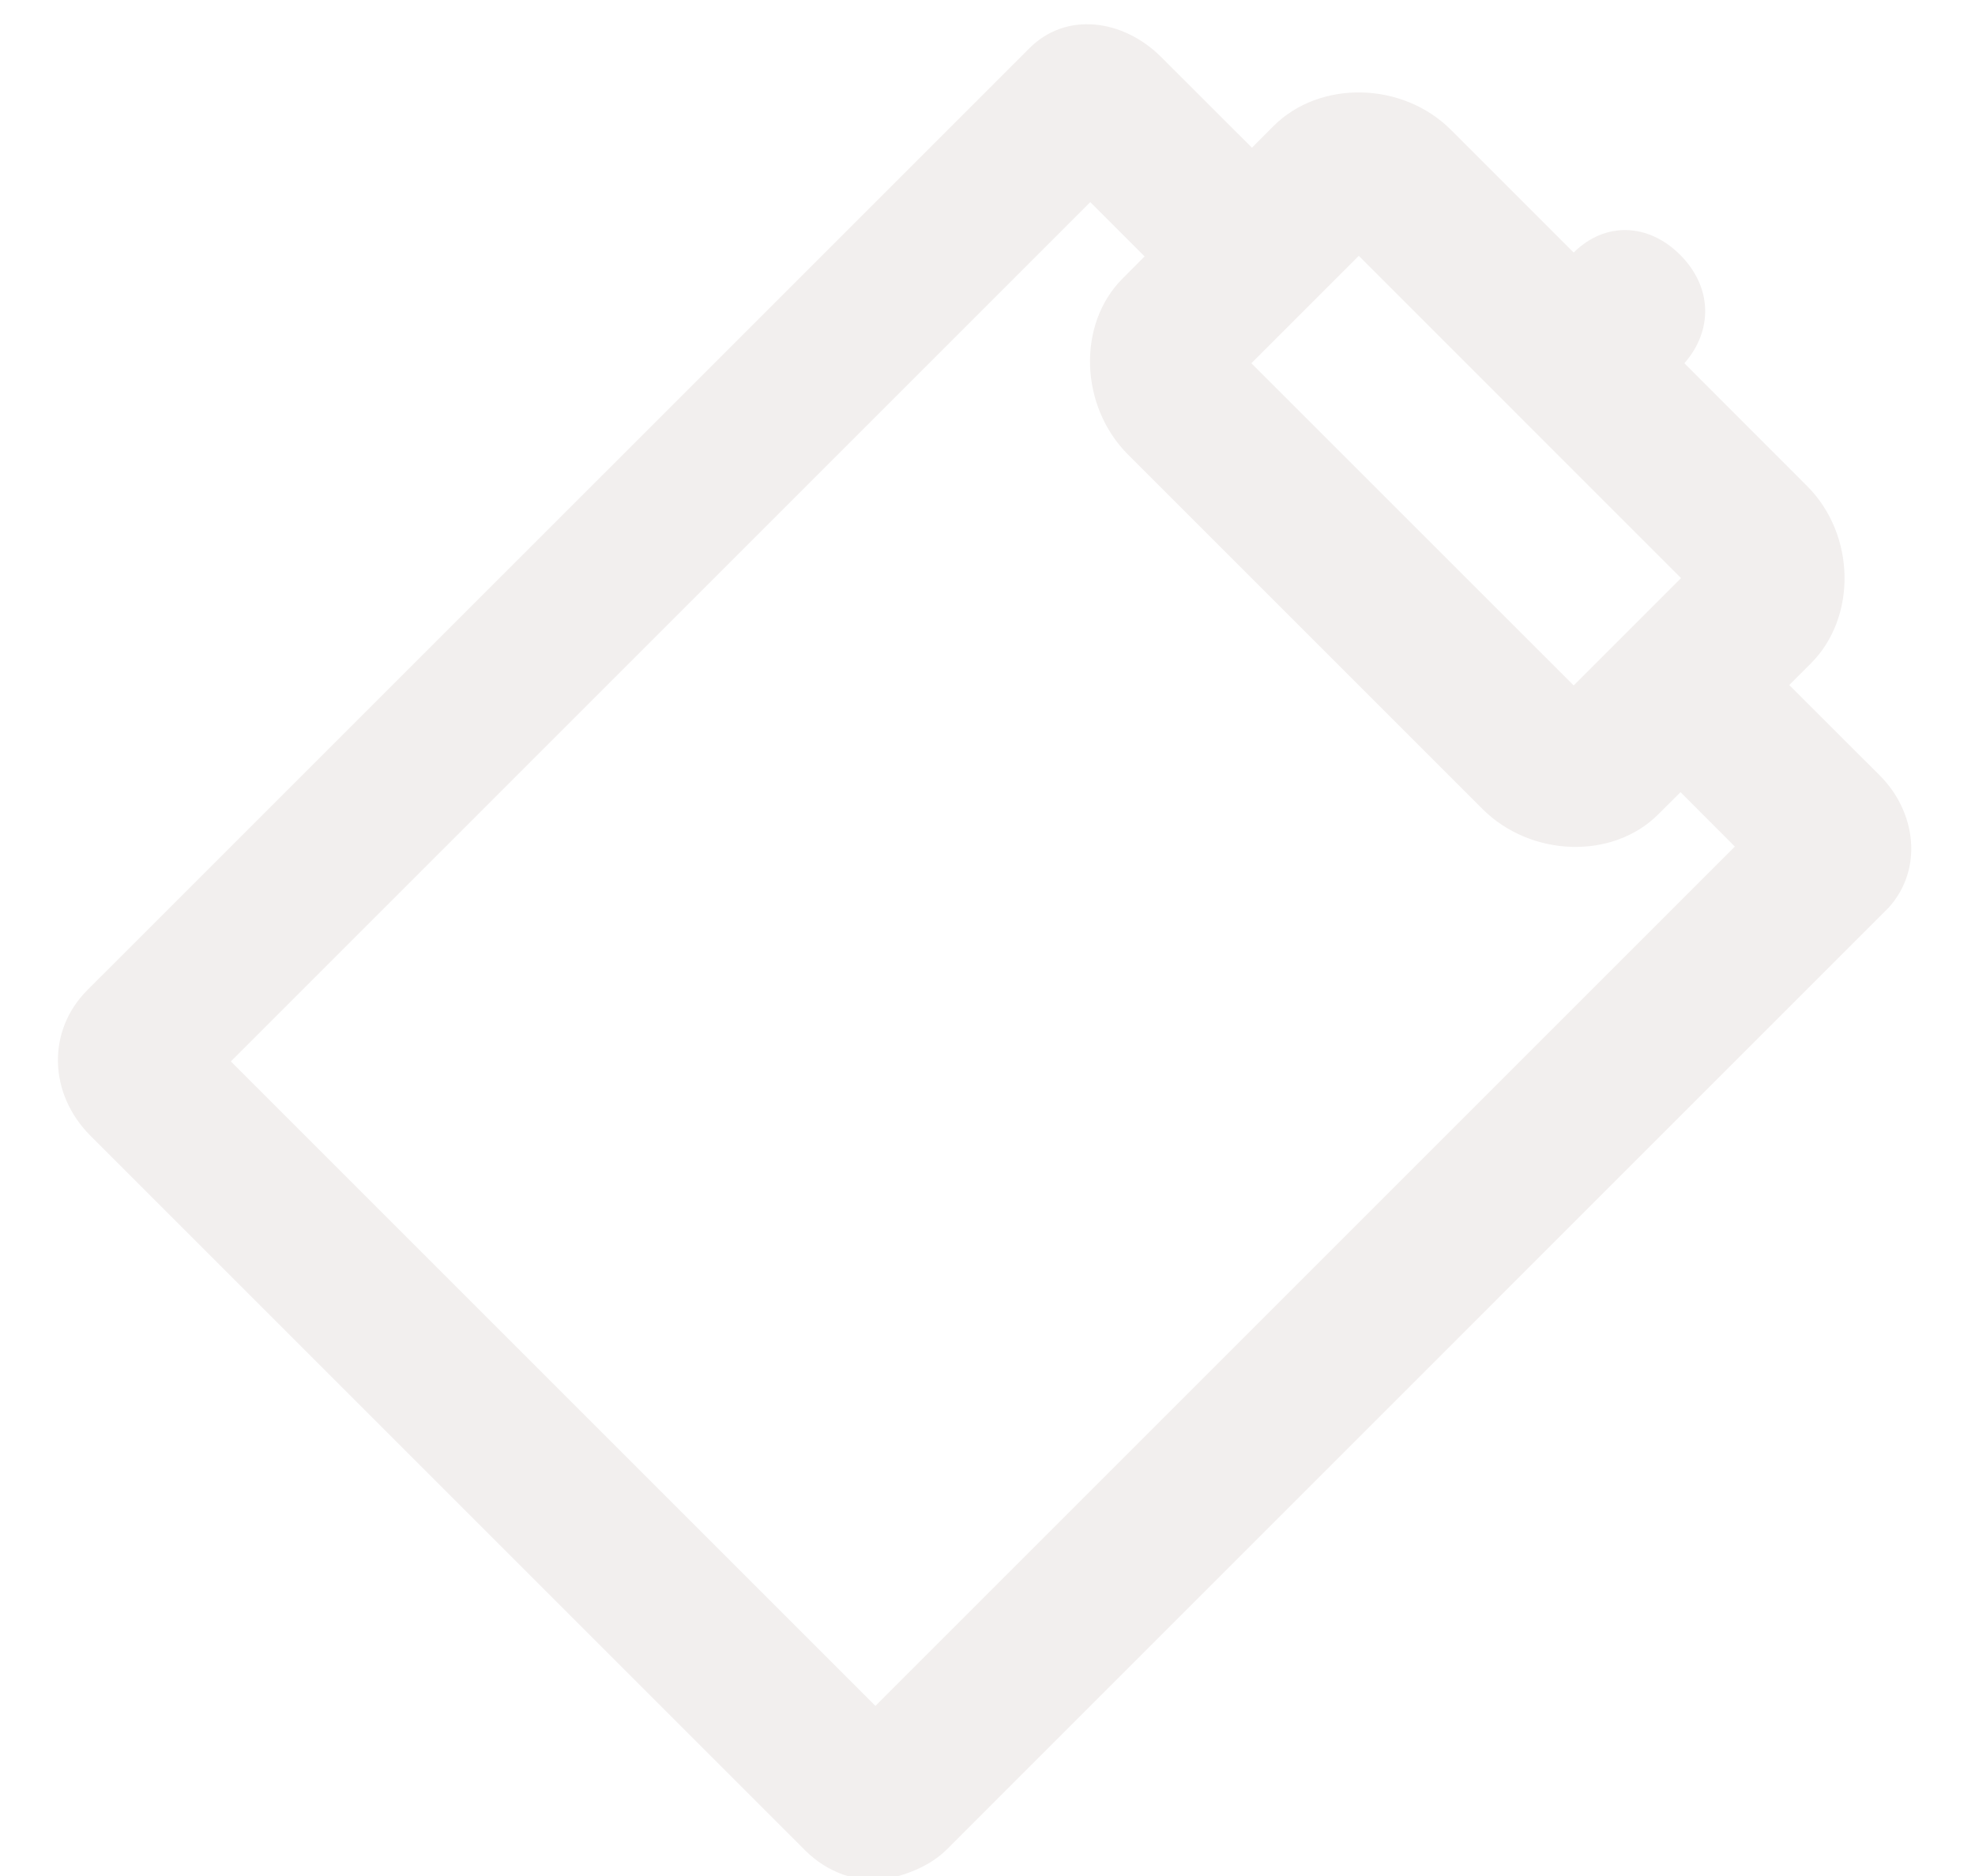
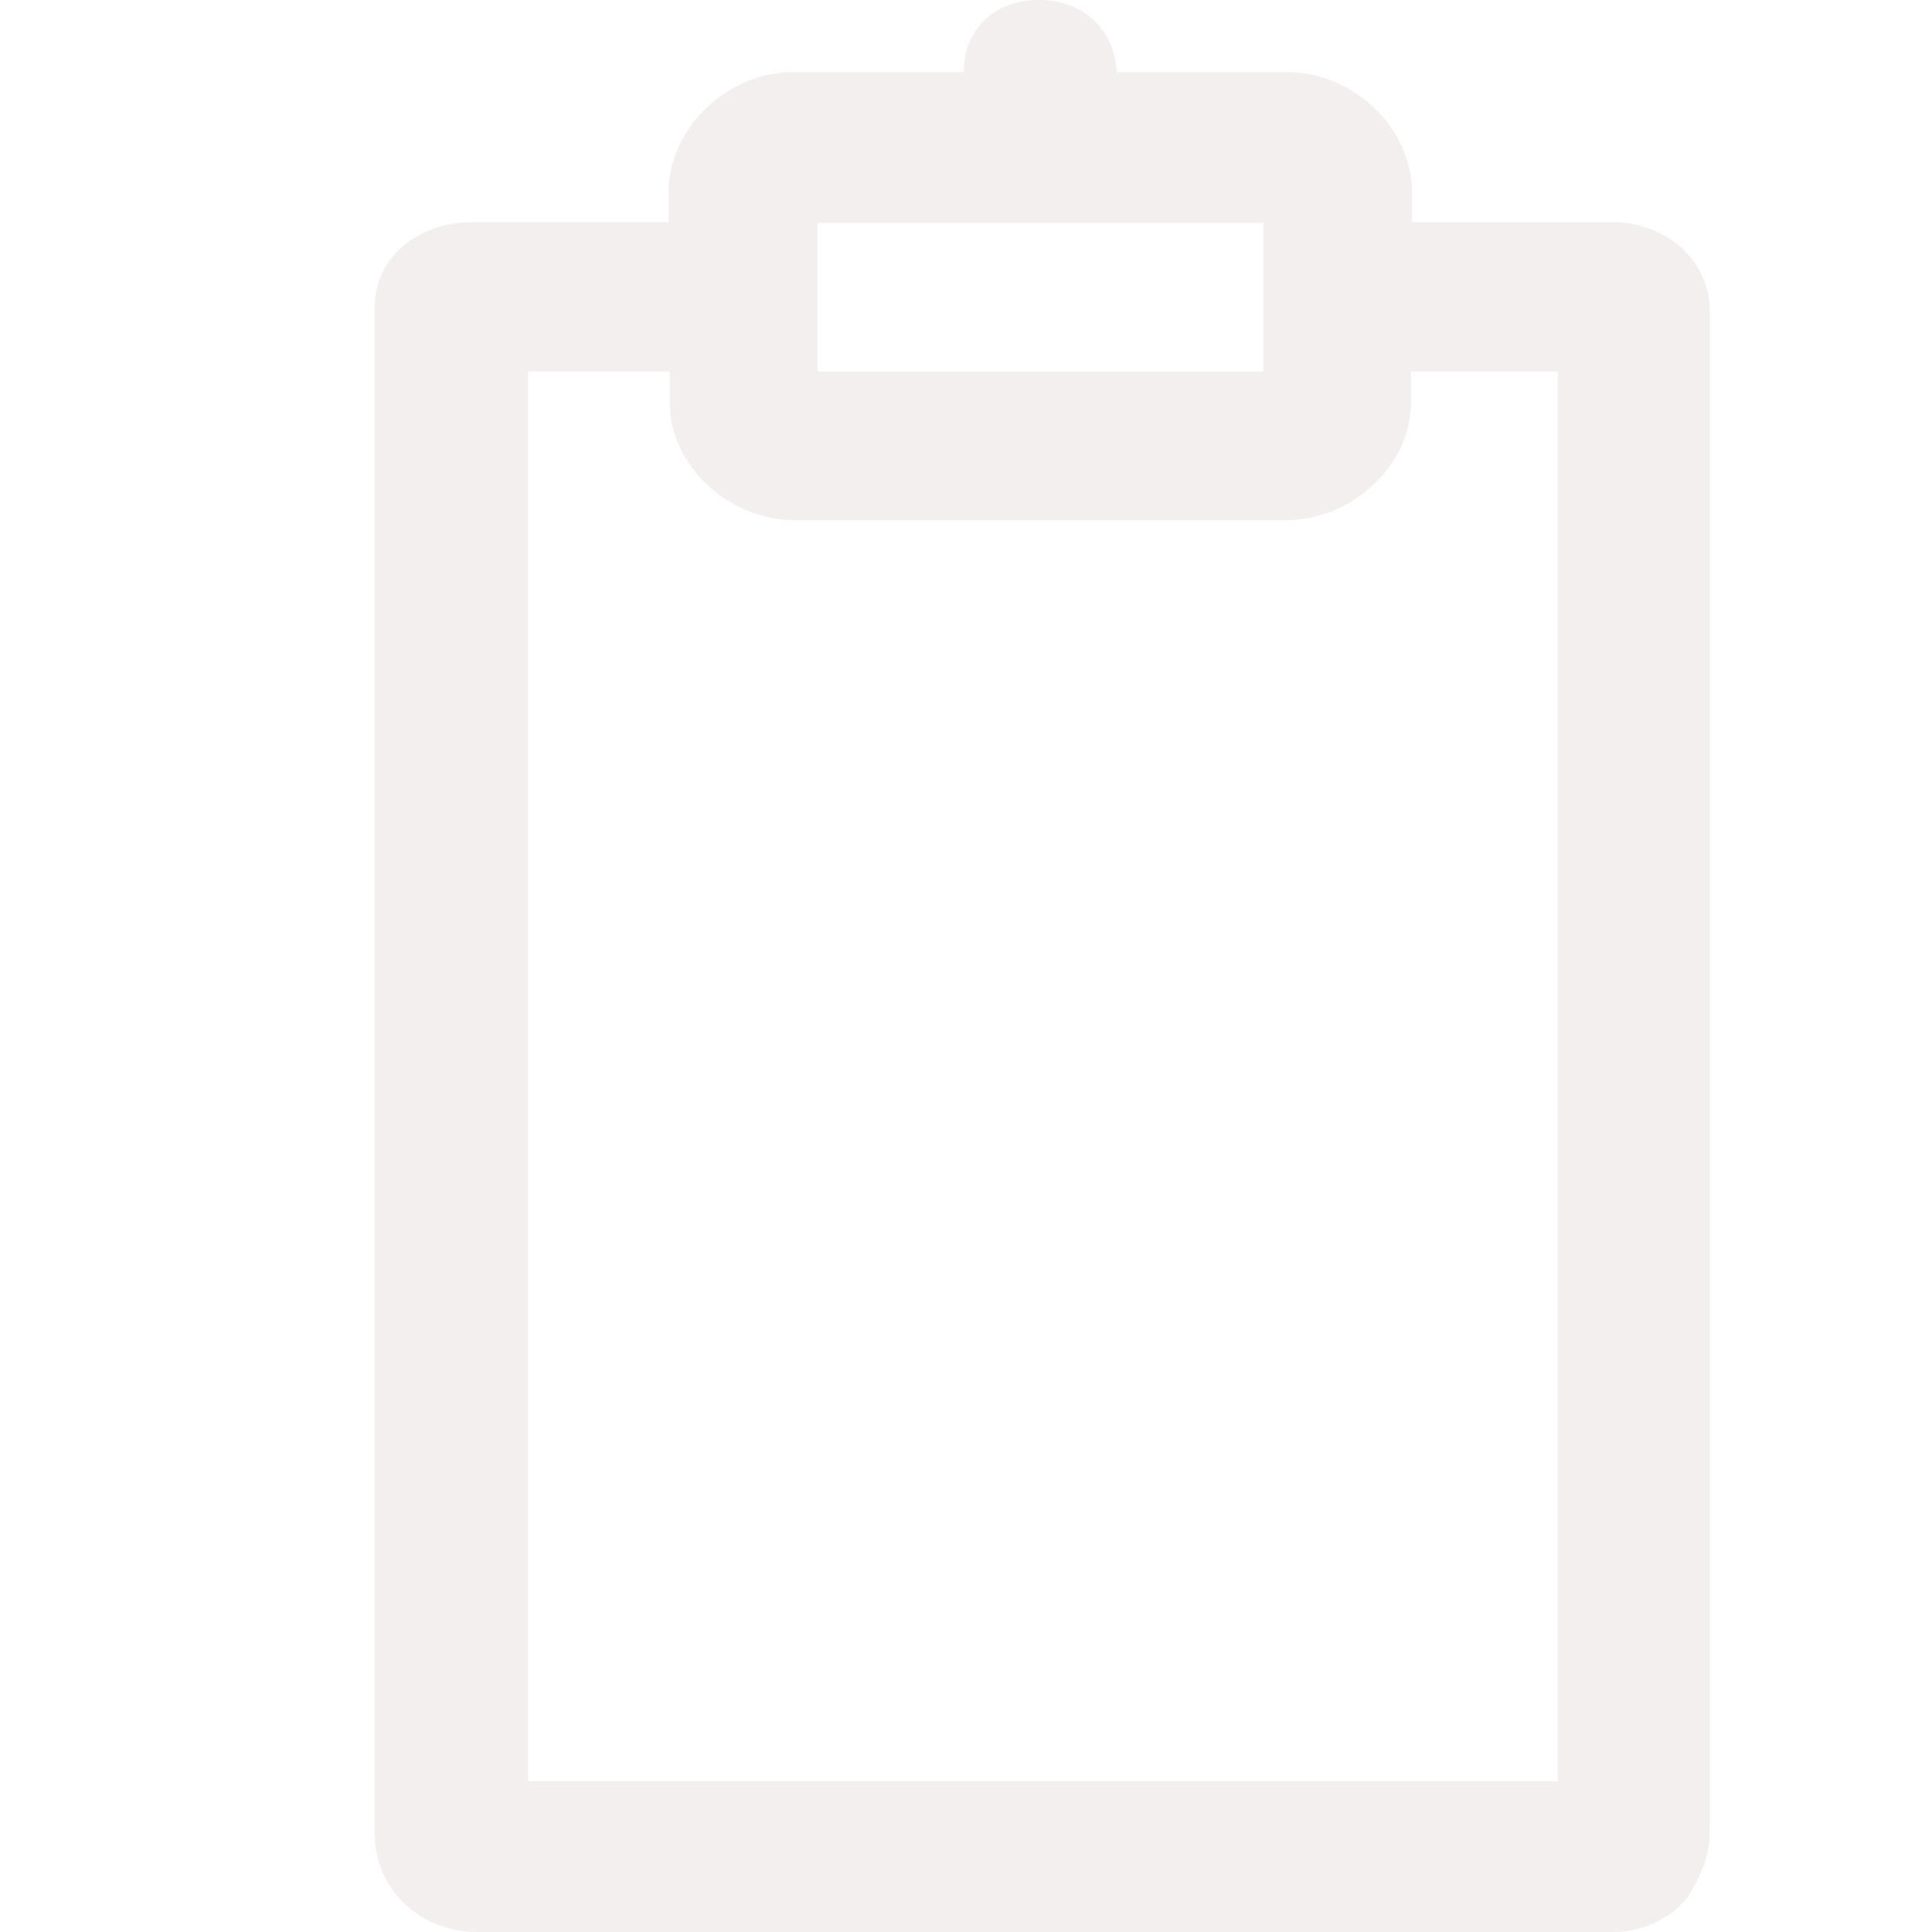
- <svg xmlns="http://www.w3.org/2000/svg" width="20" height="19">
-   <path d="m19.037 7.855-.918-.917.219-.219c.469-.469.452-1.307-.038-1.796l-1.243-1.244c.292-.333.283-.772-.043-1.098-.326-.326-.765-.335-1.078-.023l-1.243-1.243c-.49-.49-1.328-.507-1.797-.038l-.218.219-.918-.917c-.387-.387-.964-.463-1.335-.091l-9.54 9.539c-.41.41-.396 1.049.032 1.477l7.235 7.235c.224.225.526.33.805.297.258-.055.475-.15.632-.306l9.539-9.54c.35-.391.275-.968-.091-1.335zM13.76 2.591l3.263 3.264-1.087 1.087-3.264-3.263 1.088-1.088zM8.865 17.277 2.338 10.75l8.703-8.703.55.55-.224.225c-.46.46-.434 1.291.055 1.781l3.59 3.59c.49.49 1.32.515 1.78.055l.226-.225.55.551-8.703 8.703z" fill="#F2EFEE" />
+ <svg xmlns="http://www.w3.org/2000/svg" width="26" height="26">
+   <path d="M21.697 2.99h-2.695v-.403c0-.862-.787-1.617-1.686-1.617H15.03C14.993.395 14.58 0 13.981 0c-.6 0-1.011.395-1.011.97h-2.286c-.9 0-1.686.755-1.686 1.618v.401H6.356c-.712 0-1.312.461-1.312 1.144V24.67c0 .755.6 1.33 1.387 1.33h15.266c.412 0 .787-.18 1.012-.467.187-.288.3-.575.3-.863V4.133c-.038-.683-.637-1.144-1.312-1.144zM11 3h6v2h-6V3zm9.963 20.971H7.108V5h1.904v.413C9.012 6.26 9.8 7 10.7 7h6.6c.9 0 1.688-.74 1.688-1.586V5h1.975v18.971z" fill="#F2EFEE" />
</svg>
